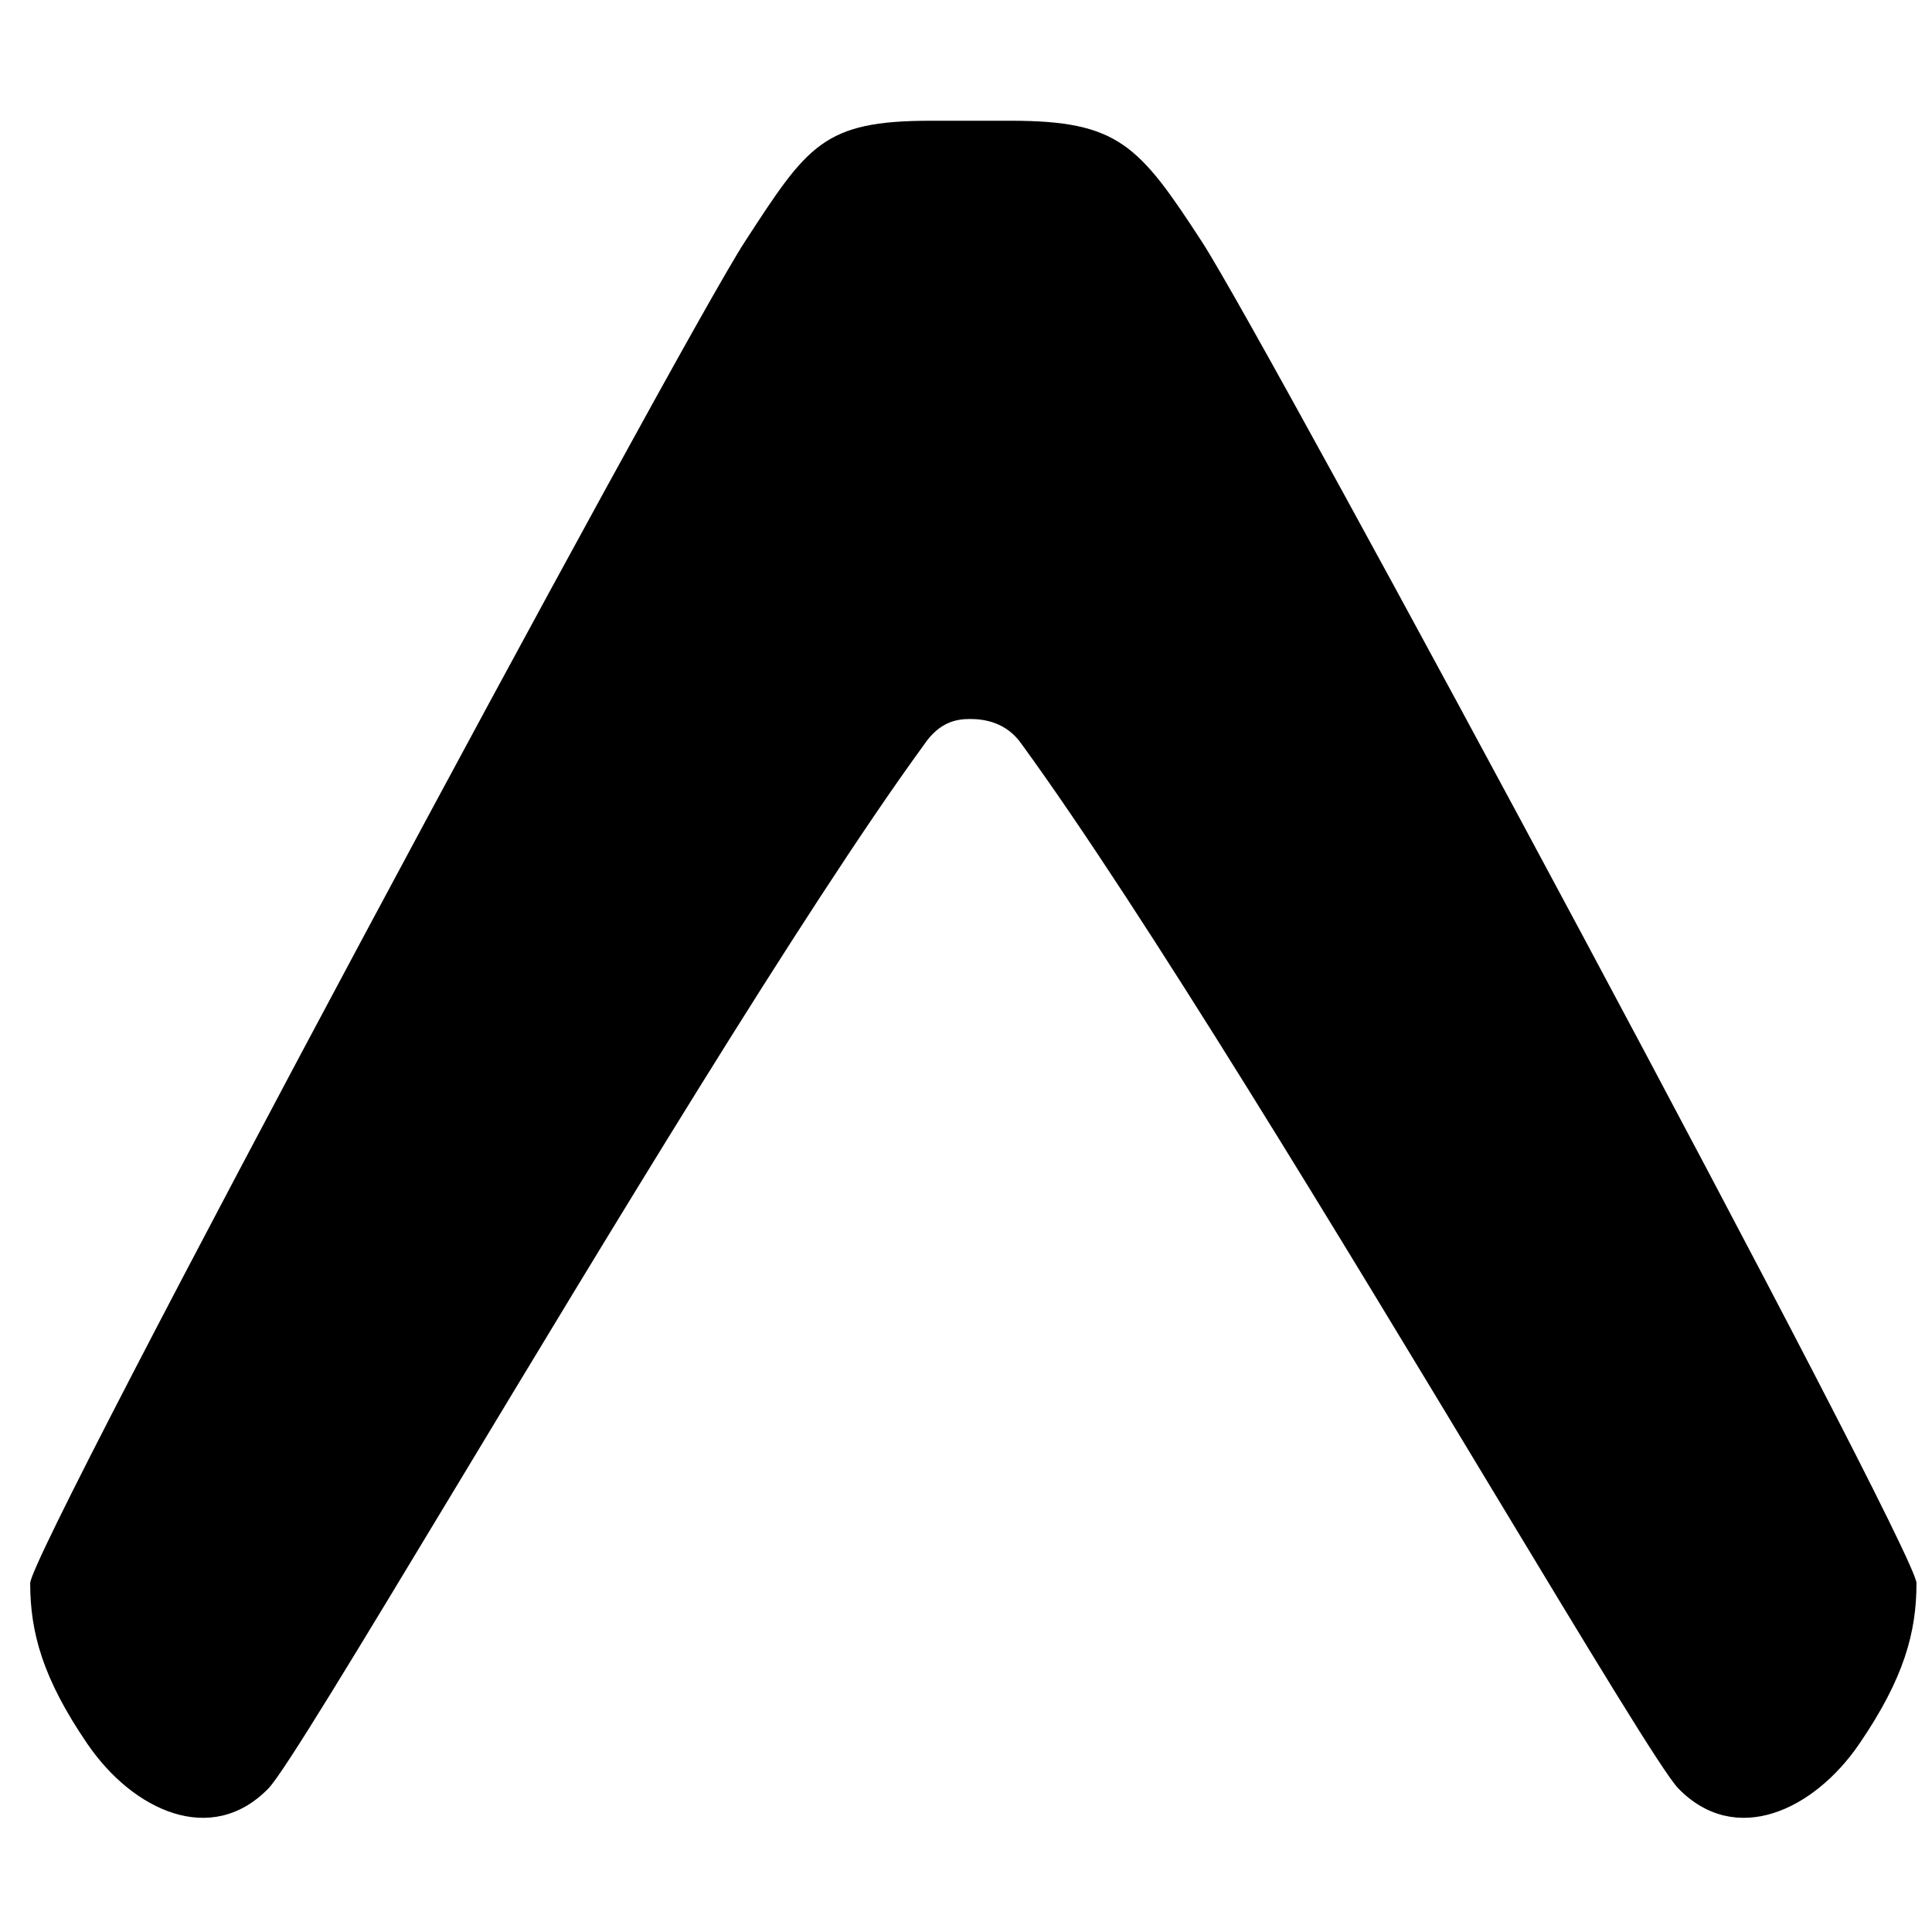
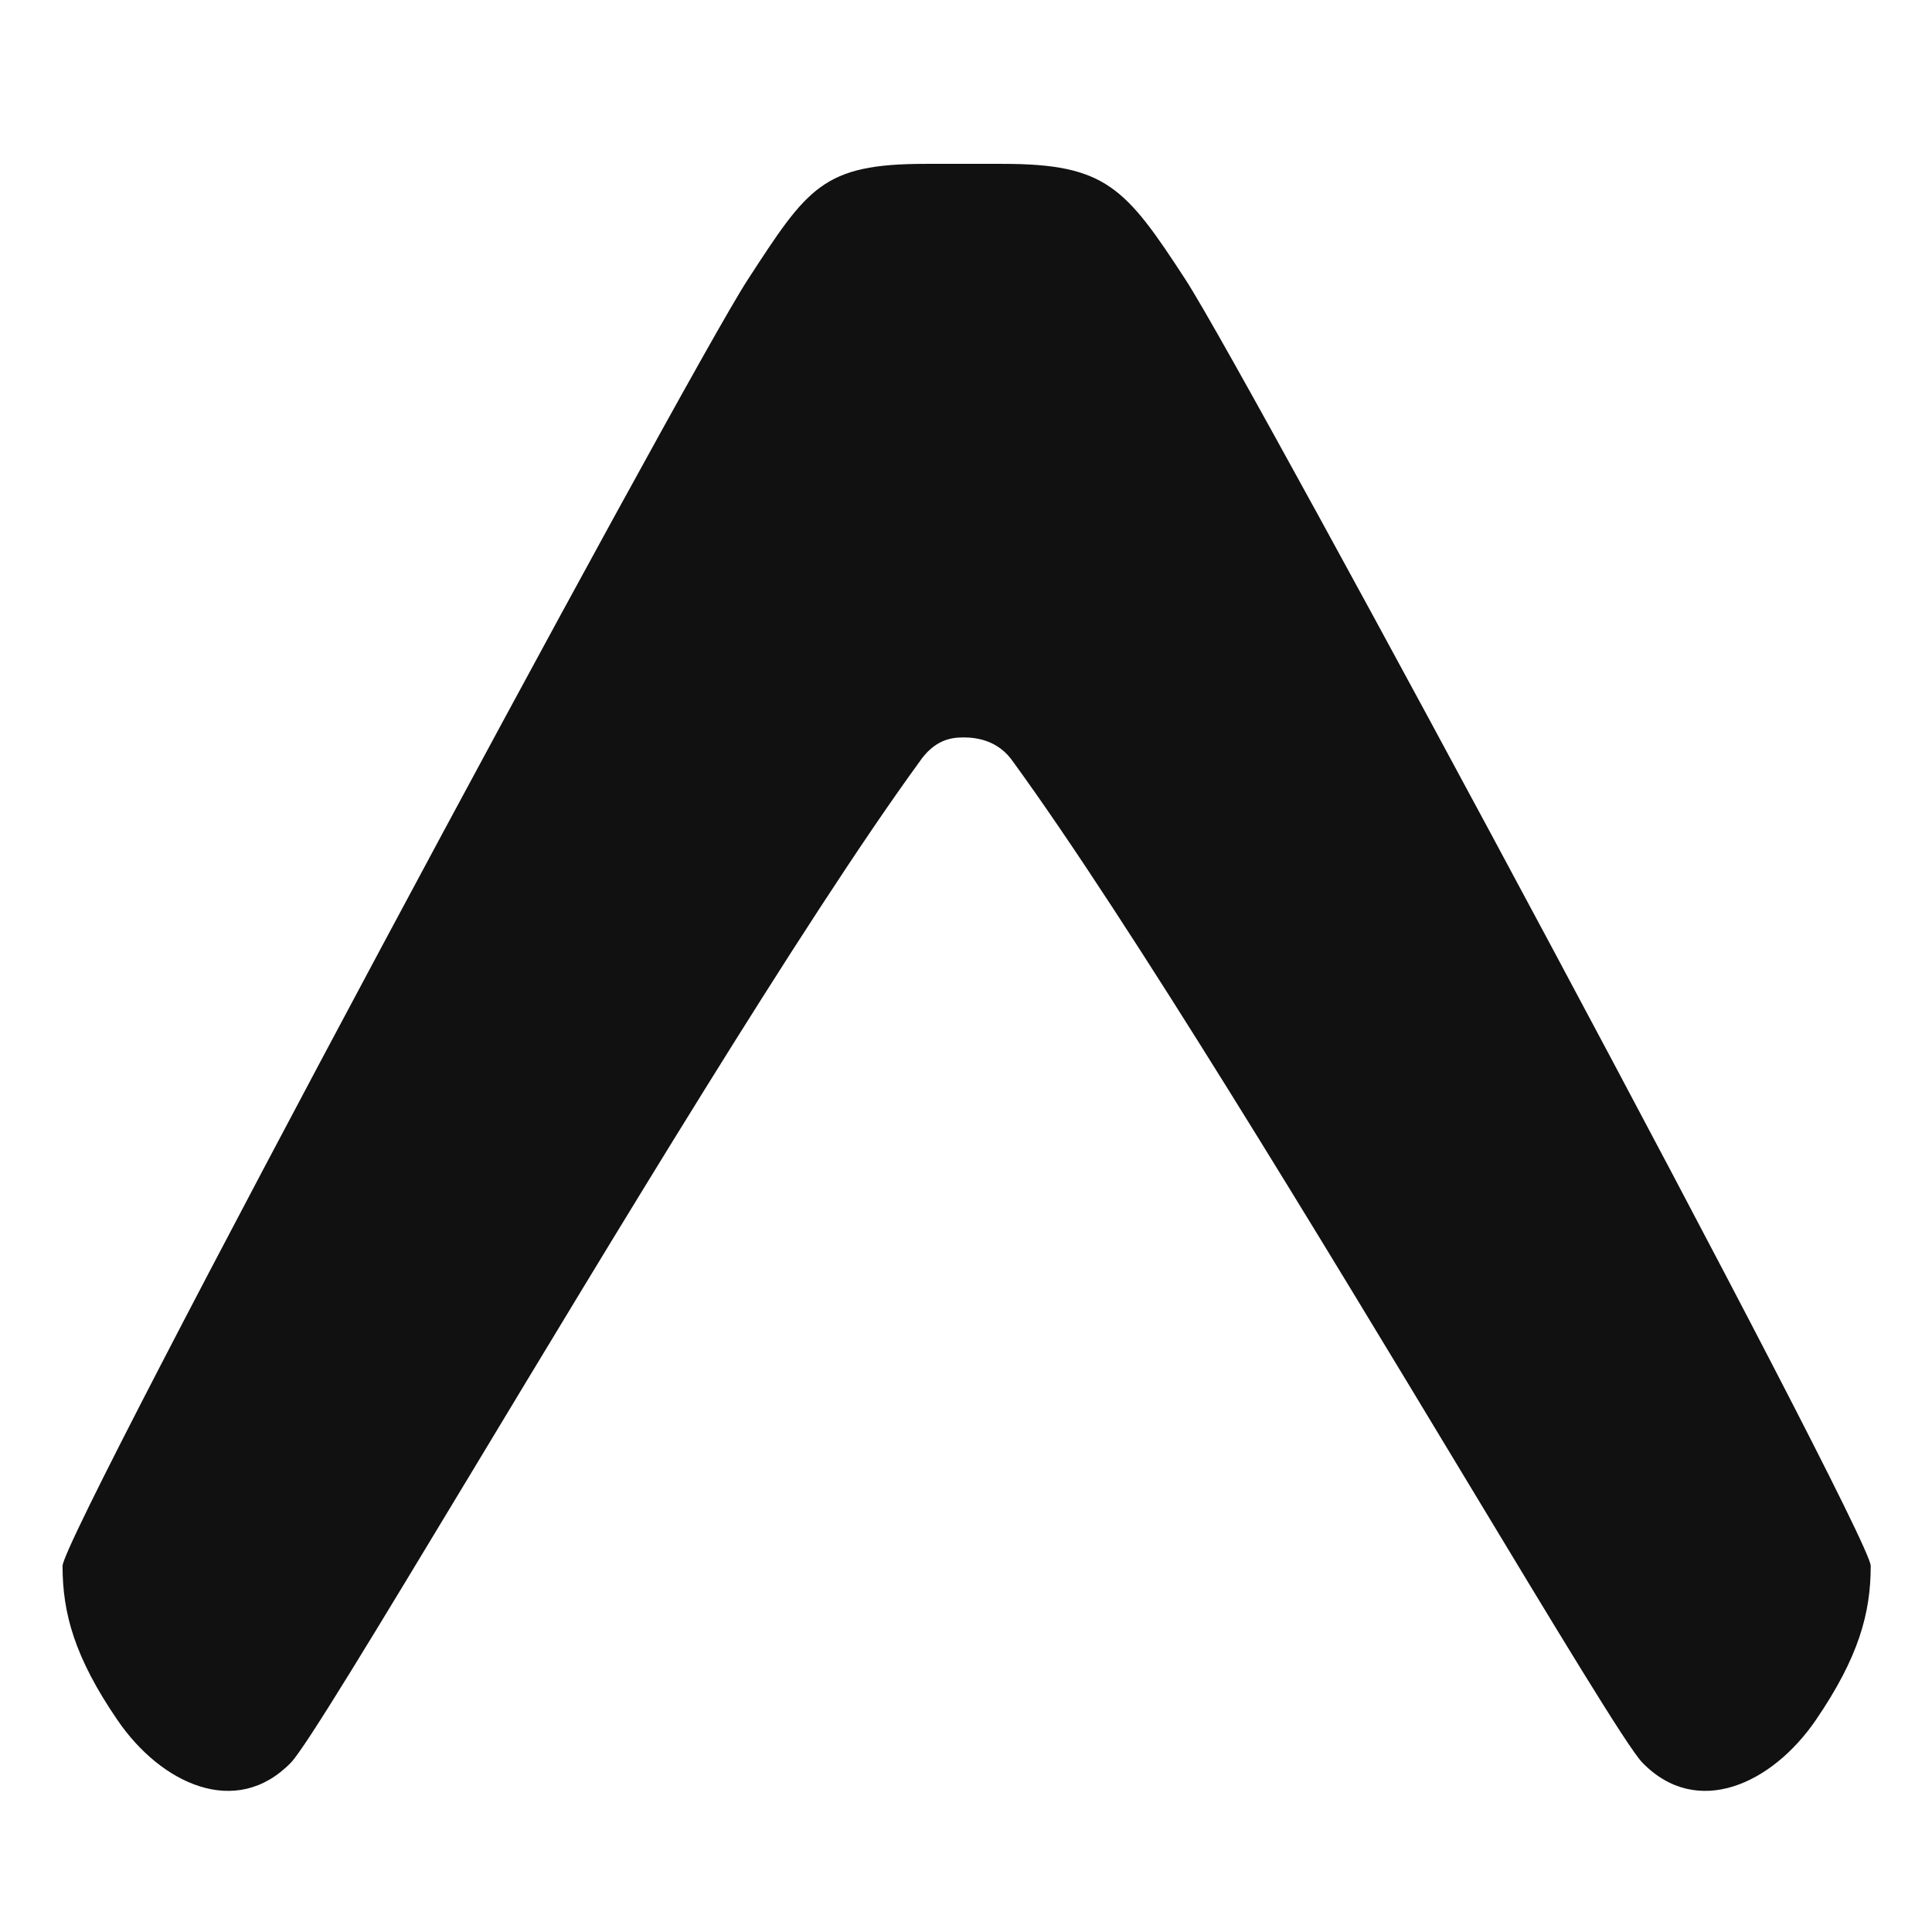
<svg xmlns="http://www.w3.org/2000/svg" height="16" width="16" viewBox="-0.5 -2 32 32" fill="none">
-   <path d="M14.805 10.334C15.061 9.957 15.34 9.909 15.567 9.909C15.794 9.909 16.172 9.957 16.428 10.334C18.442 13.1 21.766 18.611 24.218 22.676C25.818 25.327 27.046 27.363 27.298 27.622C28.244 28.594 29.541 27.988 30.295 26.885C31.037 25.799 31.243 25.036 31.243 24.222C31.243 23.668 20.491 3.67 19.408 2.005C18.366 0.404 18.027 0 16.245 0H14.911C13.134 0 12.877 0.404 11.836 2.005C10.753 3.67 2.46069e-05 23.668 2.46069e-05 24.222C2.46069e-05 25.036 0.206 25.799 0.948 26.885C1.702 27.988 3 28.594 3.946 27.622C4.198 27.363 5.426 25.327 7.025 22.676C9.477 18.611 12.791 13.1 14.805 10.334Z" fill="black" />
+   <path d="M14.727 10.621c.245-.36.513-.407.73-.407.218 0 .58.046.826.407 1.93 2.653 5.117 7.936 7.468 11.833 1.533 2.541 2.71 4.493 2.952 4.741.906.933 2.15.352 2.873-.706.711-1.041.909-1.772.909-2.553 0-.53-10.308-19.703-11.346-21.3-.998-1.534-1.323-1.922-3.032-1.922H14.83c-1.704 0-1.95.388-2.948 1.923C10.843 4.233.536 23.405.536 23.937c0 .78.197 1.51.909 2.552.722 1.058 1.966 1.639 2.873.706.241-.248 1.419-2.2 2.952-4.741 2.35-3.897 5.527-9.18 7.457-11.833z" fill="#111" stroke-width=".959" />
</svg>
